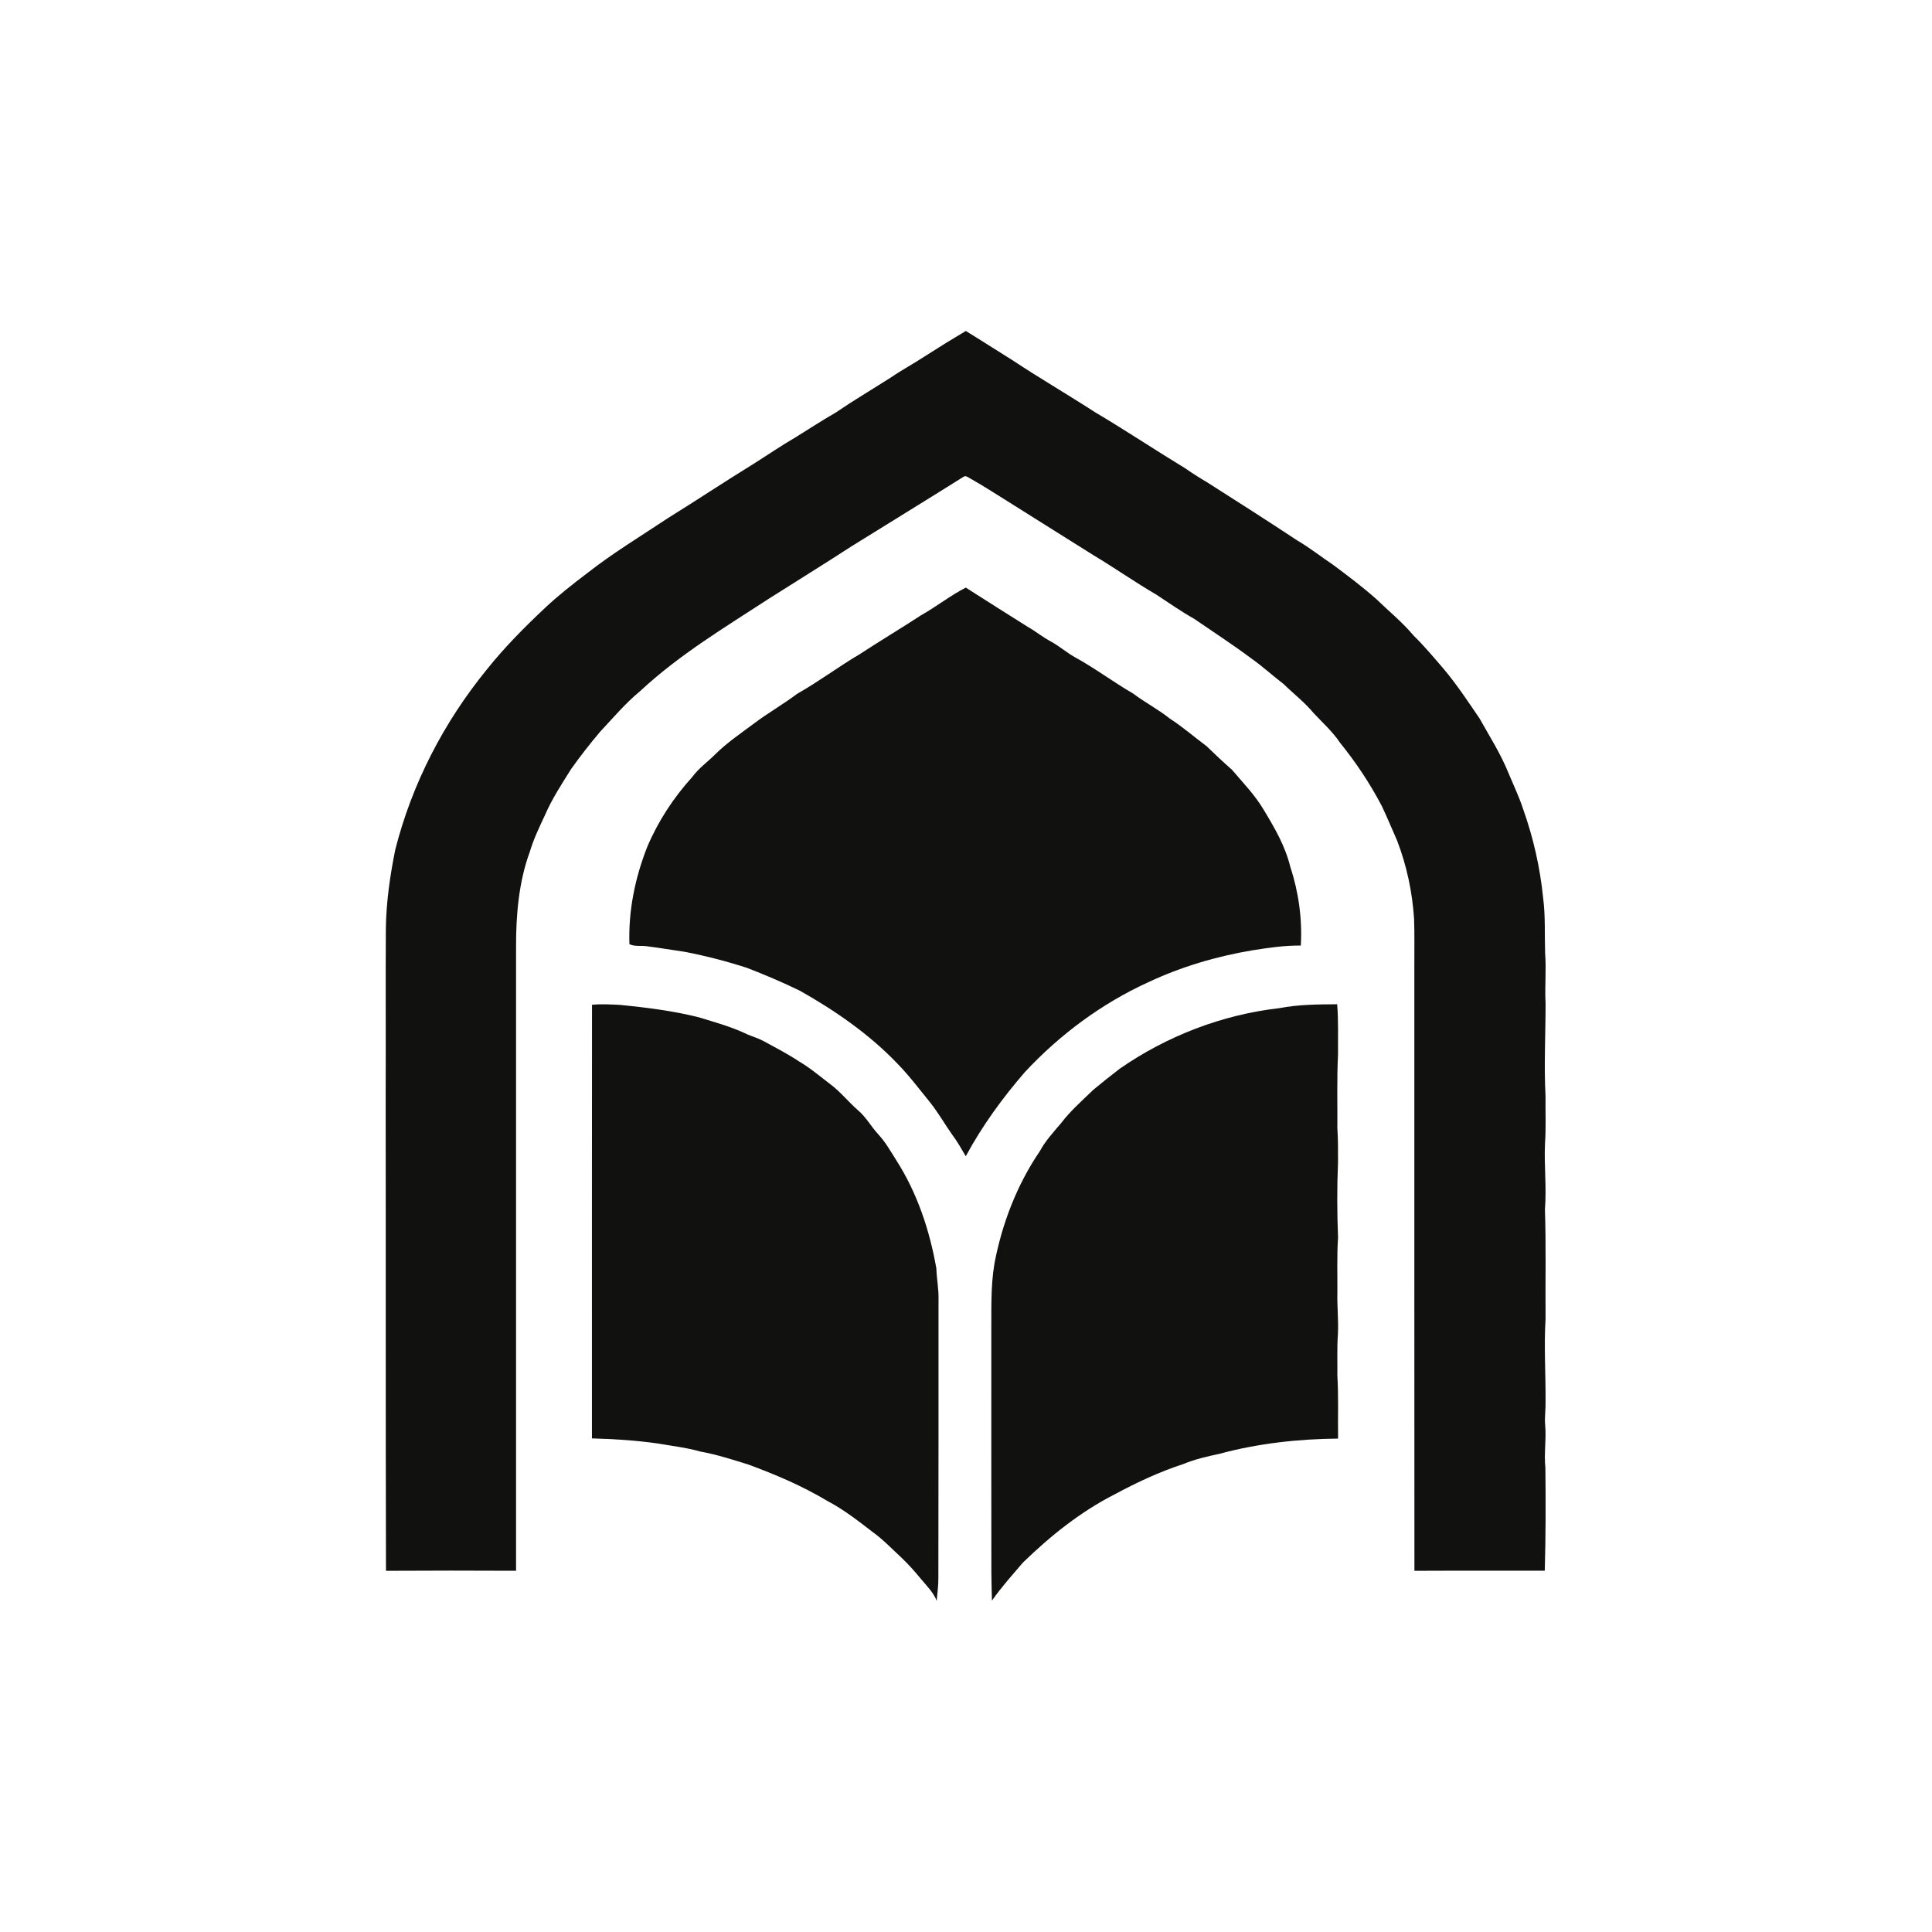
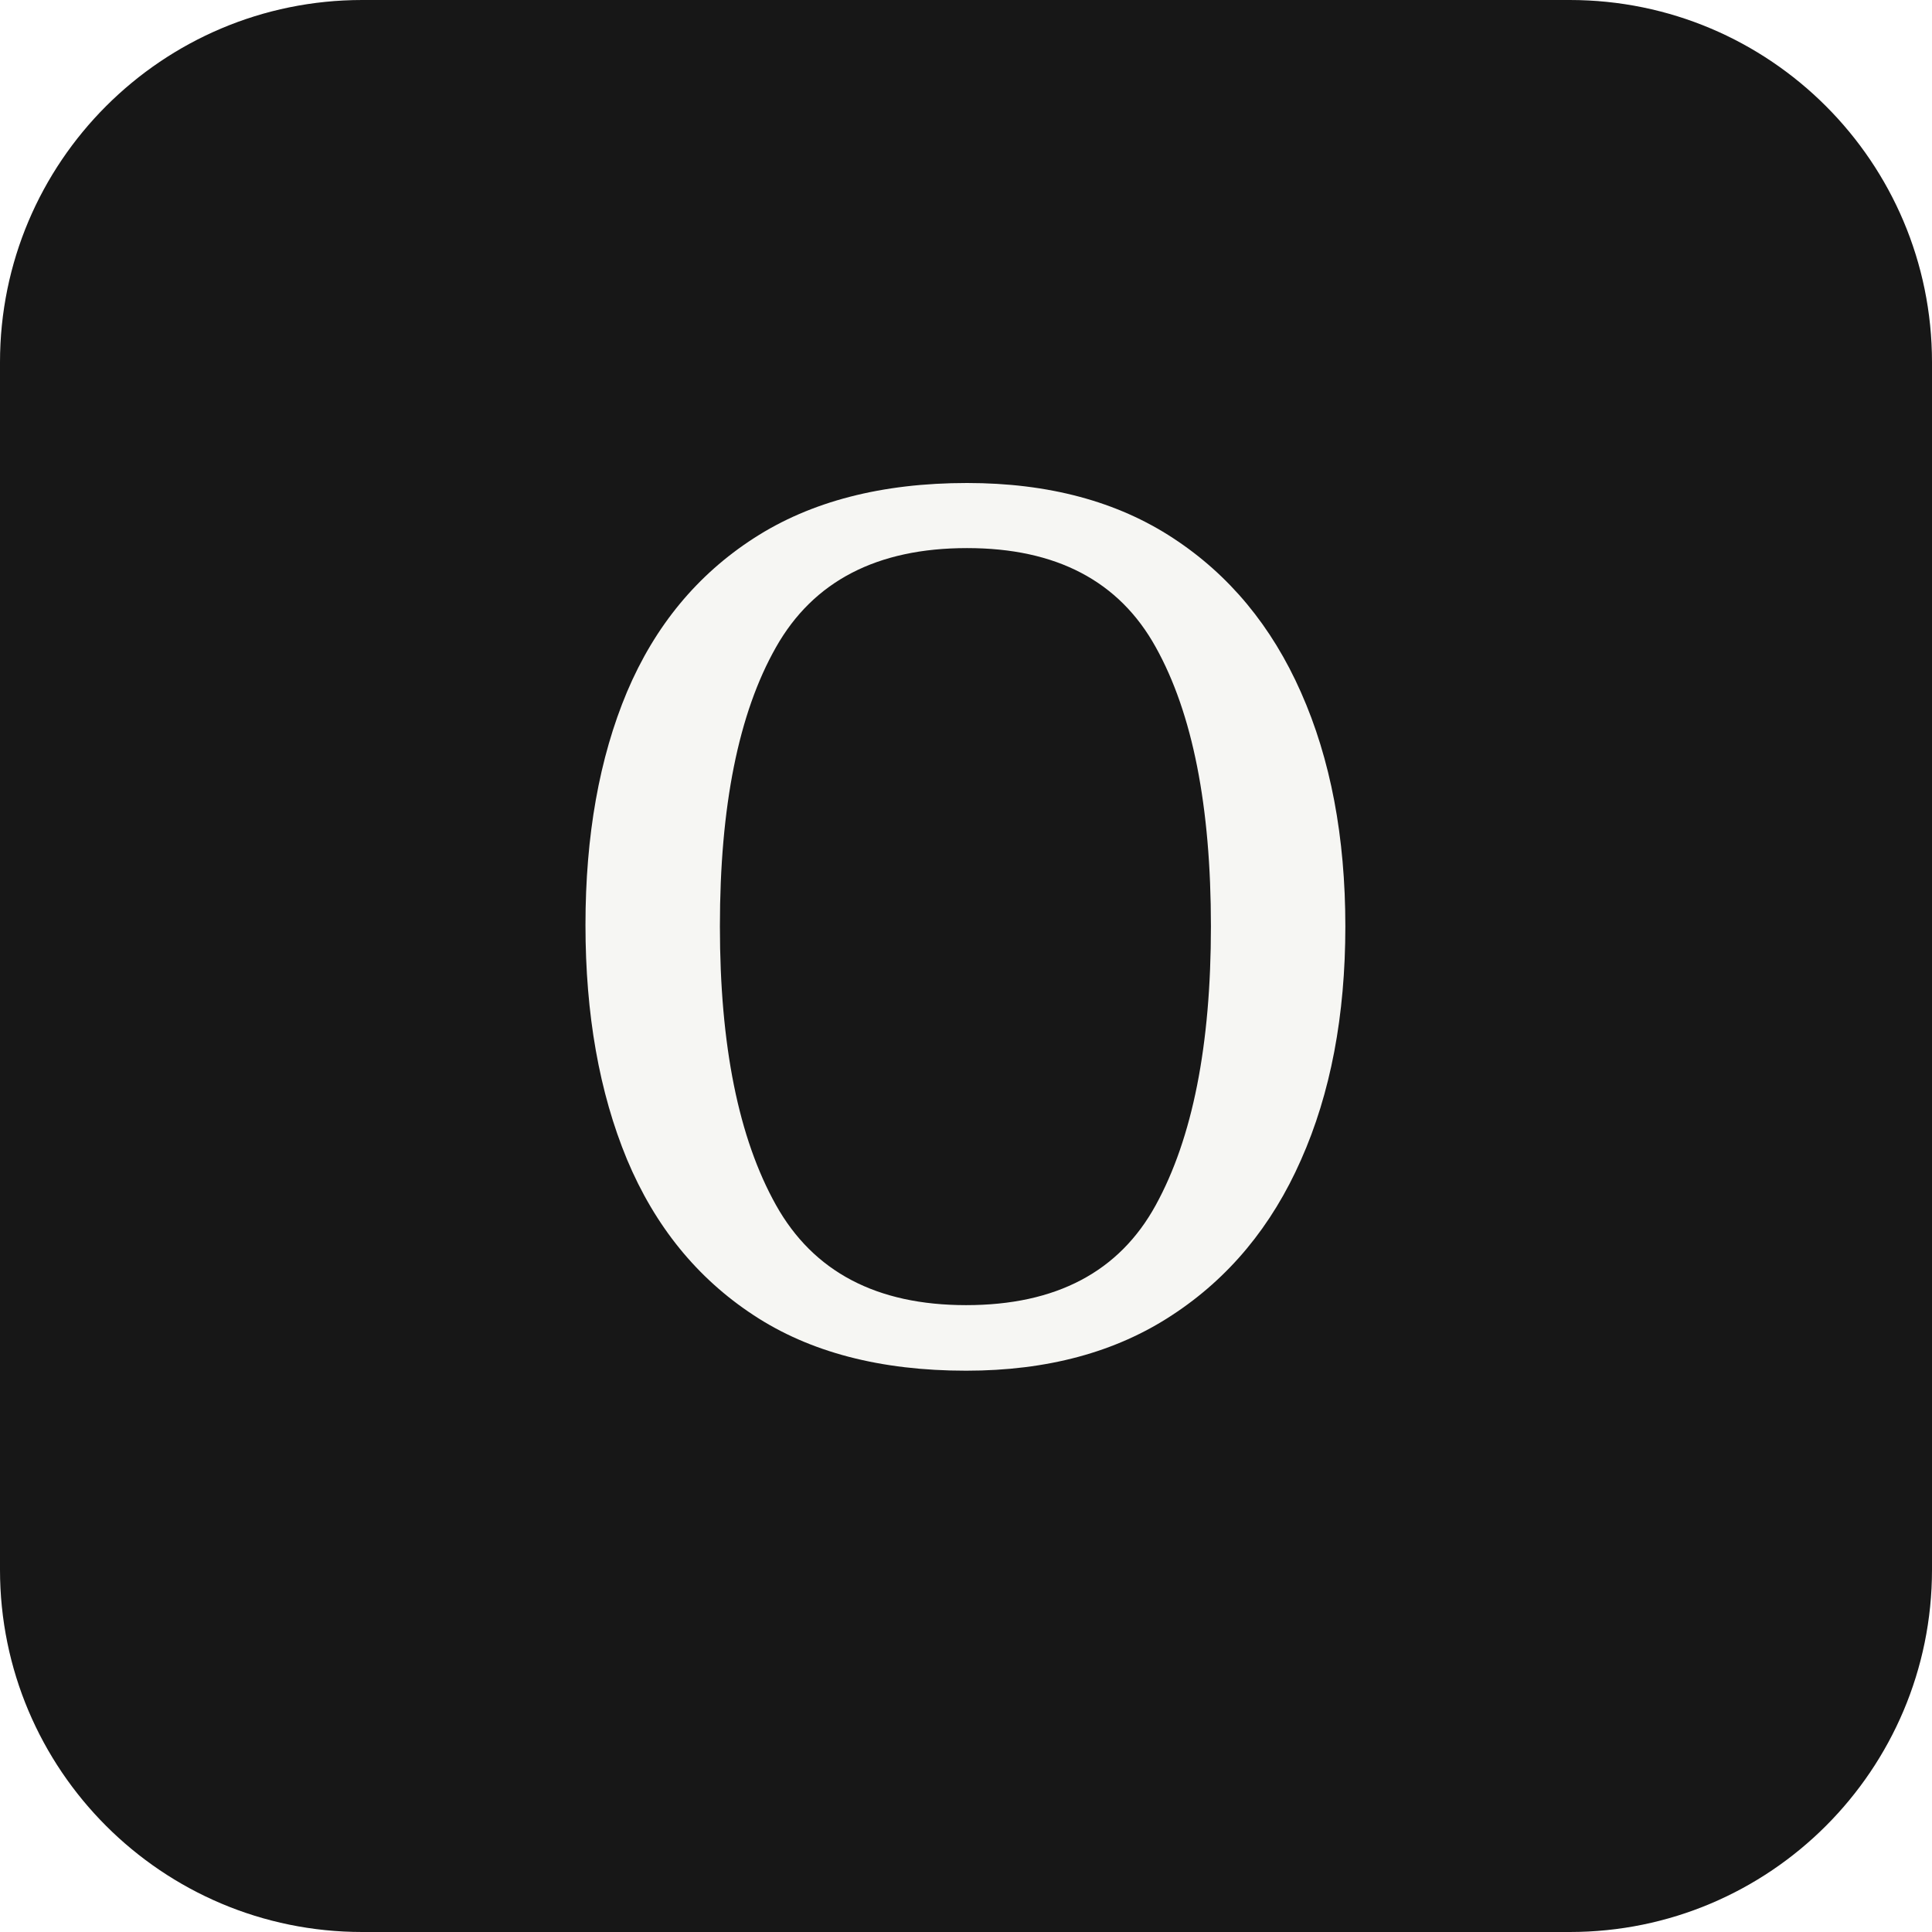
- <svg xmlns="http://www.w3.org/2000/svg" viewBox="0 0 1024 1024">
-   <style>
-     :root { color-scheme: light dark; }
-     path { fill: #111110; }
-     @media (prefers-color-scheme: dark) {
-       path { fill: #fdfdfc; }
-     }
-   </style>
-   <path d="M 511.90 175.42 C 520.09 180.43 528.14 185.64 536.30 190.71 C 550.81 200.33 565.85 209.08 580.46 218.53 C 596.68 228.13 612.39 238.62 628.50 248.41 C 632.09 250.93 635.77 253.25 639.55 255.47 C 655.58 265.67 671.69 275.94 687.53 286.43 C 694.21 290.32 700.18 295.09 706.59 299.38 C 714.39 305.18 722.20 311.08 729.48 317.53 C 736.11 323.97 743.24 329.71 749.20 336.83 C 754.92 342.43 760.03 348.56 765.25 354.62 C 772.17 362.86 778.13 371.89 784.18 380.77 C 789.63 390.51 795.34 399.43 799.45 409.55 C 802.08 415.90 805.08 422.09 807.21 428.60 C 812.69 443.91 816.29 459.87 817.91 476.04 C 819.16 485.76 818.63 495.36 818.94 505.08 C 819.65 514.08 818.69 523.02 819.19 532.00 C 819.19 548.10 818.31 564.66 819.16 581.00 C 819.06 589.31 819.47 597.69 818.89 605.97 C 818.34 617.70 819.79 629.30 818.85 641.00 C 819.48 660.25 819.03 679.70 819.18 699.00 C 818.28 713.79 819.29 728.25 819.18 743.00 C 819.30 747.02 818.61 750.94 818.95 754.95 C 819.68 762.66 818.26 770.26 819.09 777.98 C 819.28 796.17 819.29 814.31 818.76 832.49 C 795.73 832.55 772.71 832.44 749.67 832.56 C 749.60 725.71 749.64 618.85 749.63 512.00 C 749.60 503.66 749.78 495.31 749.49 487.00 C 748.57 472.80 745.59 458.78 740.48 445.49 C 737.79 439.43 735.27 433.27 732.42 427.28 C 726.21 415.38 718.67 404.08 710.23 393.64 C 706.24 387.69 700.99 383.06 696.15 377.85 C 691.49 372.23 685.62 367.72 680.40 362.61 C 674.56 358.14 669.16 353.17 663.15 348.94 C 653.34 341.61 643.07 334.96 632.99 328.02 C 626.02 324.12 619.54 319.52 612.87 315.16 C 601.59 308.60 590.94 301.09 579.75 294.39 C 565.82 285.59 551.77 276.91 537.86 268.09 C 529.80 263.10 521.88 257.87 513.62 253.23 C 512.53 252.69 511.93 251.98 510.70 252.70 C 491.26 264.91 471.10 277.27 451.46 289.47 C 437.08 298.82 422.39 307.87 407.90 317.07 C 384.03 332.65 360.36 346.73 339.32 366.27 C 331.39 372.81 324.97 380.51 317.96 387.97 C 312.63 394.31 307.49 400.84 302.71 407.60 C 297.77 415.48 292.62 423.31 288.91 431.87 C 285.89 438.34 282.82 444.70 280.78 451.57 C 274.93 467.38 273.47 485.25 273.52 502.00 C 273.52 612.18 273.53 722.36 273.52 832.54 C 250.54 832.42 227.56 832.43 204.58 832.56 C 204.36 748.72 204.53 664.85 204.42 581.00 C 204.54 551.33 204.34 521.67 204.51 492.00 C 204.72 477.97 206.74 463.92 209.54 450.18 C 218.42 415.30 235.23 382.84 257.93 354.96 C 267.32 343.18 278.06 332.35 289.04 322.05 C 295.98 315.56 303.40 309.72 310.97 303.99 C 324.71 293.18 339.31 284.40 353.77 274.77 C 368.97 265.33 383.88 255.41 399.12 246.03 C 406.68 241.28 414.02 236.21 421.75 231.73 C 428.77 227.39 435.64 222.85 442.82 218.76 C 452.40 212.22 462.36 206.33 472.14 200.10 C 478.12 196.00 484.50 192.60 490.55 188.61 C 497.58 184.09 504.71 179.69 511.90 175.42 Z" />
-   <path d="M 511.89 311.44 C 522.80 318.39 533.68 325.34 544.66 332.19 C 548.92 334.61 552.69 337.74 557.03 340.03 C 561.45 342.44 565.20 345.78 569.57 348.25 C 580.20 354.05 589.98 361.45 600.47 367.53 C 606.82 372.30 613.82 375.92 620.04 380.87 C 626.89 385.28 632.97 390.65 639.52 395.49 C 643.92 399.78 648.37 403.94 652.99 408.01 C 659.05 415.15 665.03 421.23 669.77 429.17 C 675.69 439.01 681.20 448.38 683.94 459.65 C 688.32 472.92 690.27 487.20 689.46 501.16 C 680.83 501.08 672.43 502.32 663.92 503.66 C 644.95 506.83 626.19 512.35 608.76 520.53 C 583.96 531.83 561.78 548.30 543.23 568.20 C 531.28 582.01 520.56 596.74 511.88 612.83 C 509.54 608.90 507.38 604.93 504.60 601.29 C 500.60 595.59 497.19 589.55 492.81 584.11 C 487.18 577.17 481.72 569.92 475.46 563.54 C 460.70 548.13 442.49 535.54 423.95 525.10 C 414.83 520.66 405.46 516.67 395.98 513.01 C 385.20 509.50 374.18 506.68 363.06 504.50 C 356.40 503.53 349.76 502.41 343.09 501.56 C 340.03 501.06 336.39 501.81 333.61 500.44 C 333.00 482.77 336.57 465.40 343.00 449.00 C 348.76 435.32 356.93 422.84 366.88 411.85 C 370.31 407.19 374.87 403.97 378.95 399.95 C 385.13 393.76 392.55 388.77 399.54 383.53 C 406.99 377.90 415.11 373.31 422.56 367.70 C 433.95 361.26 444.42 353.36 455.70 346.71 C 466.41 339.69 477.39 333.15 488.12 326.14 C 496.26 321.57 503.62 315.69 511.89 311.44 Z" />
-   <path d="M 313.78 532.57 C 318.65 532.05 323.65 532.39 328.54 532.61 C 342.56 533.98 356.80 535.77 370.48 539.22 C 379.02 541.85 387.86 544.25 395.92 548.15 C 398.76 549.40 401.72 550.22 404.48 551.68 C 410.89 555.18 417.37 558.50 423.47 562.55 C 429.27 565.94 434.30 570.25 439.63 574.30 C 445.15 578.31 449.45 583.82 454.65 588.37 C 459.07 592.08 461.66 597.08 465.63 601.36 C 469.44 605.48 472.07 610.27 475.06 614.96 C 486.19 632.41 492.71 652.00 496.29 672.29 C 496.45 677.91 497.62 683.37 497.43 689.00 C 497.46 738.00 497.42 787.00 497.35 836.00 C 497.43 840.20 496.84 844.31 496.45 848.48 C 494.84 844.11 491.10 840.46 488.13 836.89 C 484.84 832.87 481.38 828.97 477.59 825.40 C 472.49 820.67 467.91 815.85 462.21 811.76 C 454.53 805.83 447.09 800.06 438.48 795.51 C 425.33 787.62 410.92 781.48 396.55 776.21 C 388.17 773.61 379.84 770.91 371.18 769.34 C 363.59 767.18 355.85 766.36 348.10 765.00 C 336.68 763.41 325.26 762.67 313.74 762.38 C 313.73 685.95 313.72 608.98 313.78 532.57 Z" />
-   <path d="M 708.73 532.27 C 709.45 541.18 709.10 550.08 709.18 559.00 C 708.53 571.98 708.92 585.01 708.83 598.00 C 709.26 604.01 709.16 609.98 709.18 616.00 C 708.63 629.31 708.66 642.69 709.19 656.00 C 708.55 665.67 708.90 675.32 708.84 685.00 C 708.66 692.35 709.47 699.64 709.13 707.00 C 708.58 714.32 708.93 721.65 708.83 729.00 C 709.50 740.13 709.05 751.33 709.21 762.48 C 688.13 762.67 666.61 765.05 646.23 770.58 C 639.73 771.96 633.29 773.44 627.13 775.99 C 614.53 780.09 602.59 785.70 590.93 791.96 C 572.62 801.30 556.87 813.95 542.18 828.19 C 536.54 834.81 530.74 841.21 525.76 848.35 C 525.64 843.56 525.48 838.78 525.45 834.00 C 525.38 792.00 525.42 750.00 525.41 708.00 C 525.56 695.01 524.92 682.50 527.09 669.64 C 531.08 648.58 539.04 627.88 551.14 610.14 C 554.14 604.57 558.29 600.15 562.34 595.36 C 567.28 588.82 573.67 583.24 579.55 577.55 C 584.10 573.76 588.77 570.10 593.45 566.46 C 618.40 549.13 647.79 537.79 678.00 534.35 C 688.21 532.38 698.38 532.36 708.73 532.27 Z" />
+ <svg xmlns="http://www.w3.org/2000/svg" viewBox="0 0 64 64">
+   <rect width="64" height="64" rx="12" fill="#171717" />
+   <text x="32" y="45" text-anchor="middle" fill="#f6f6f3" font-family="Georgia,serif" font-size="40">O</text>
</svg>
